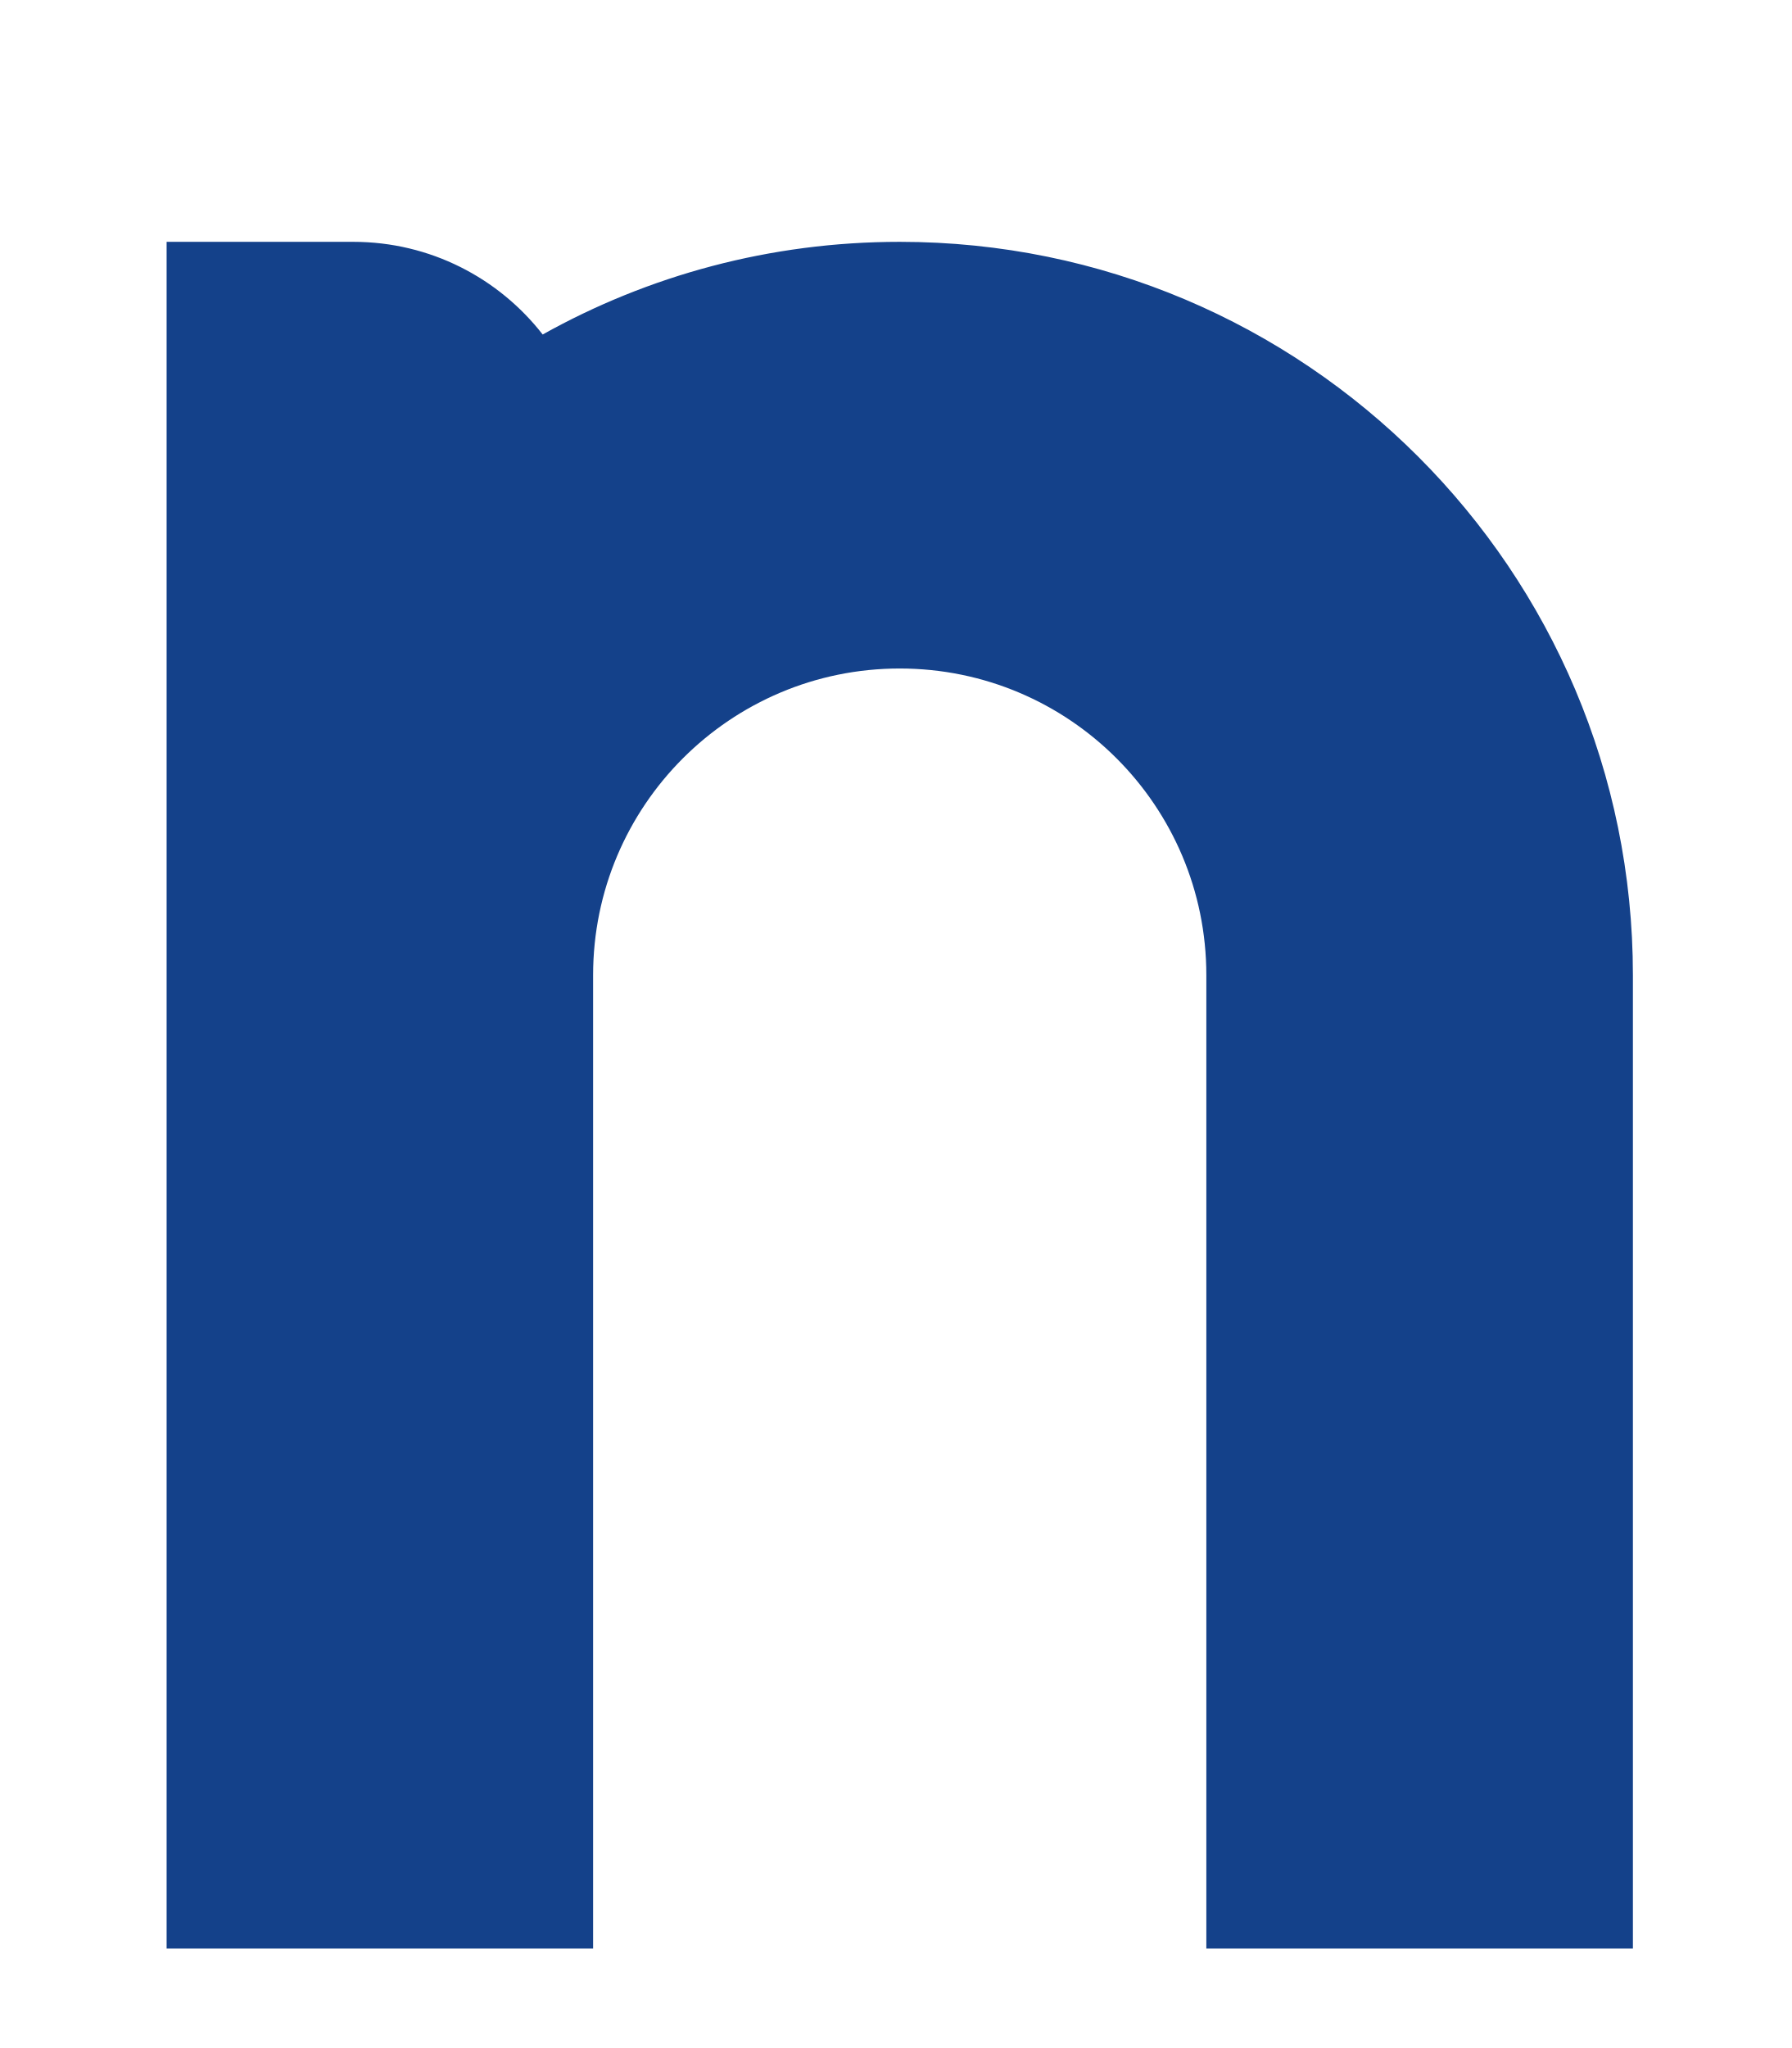
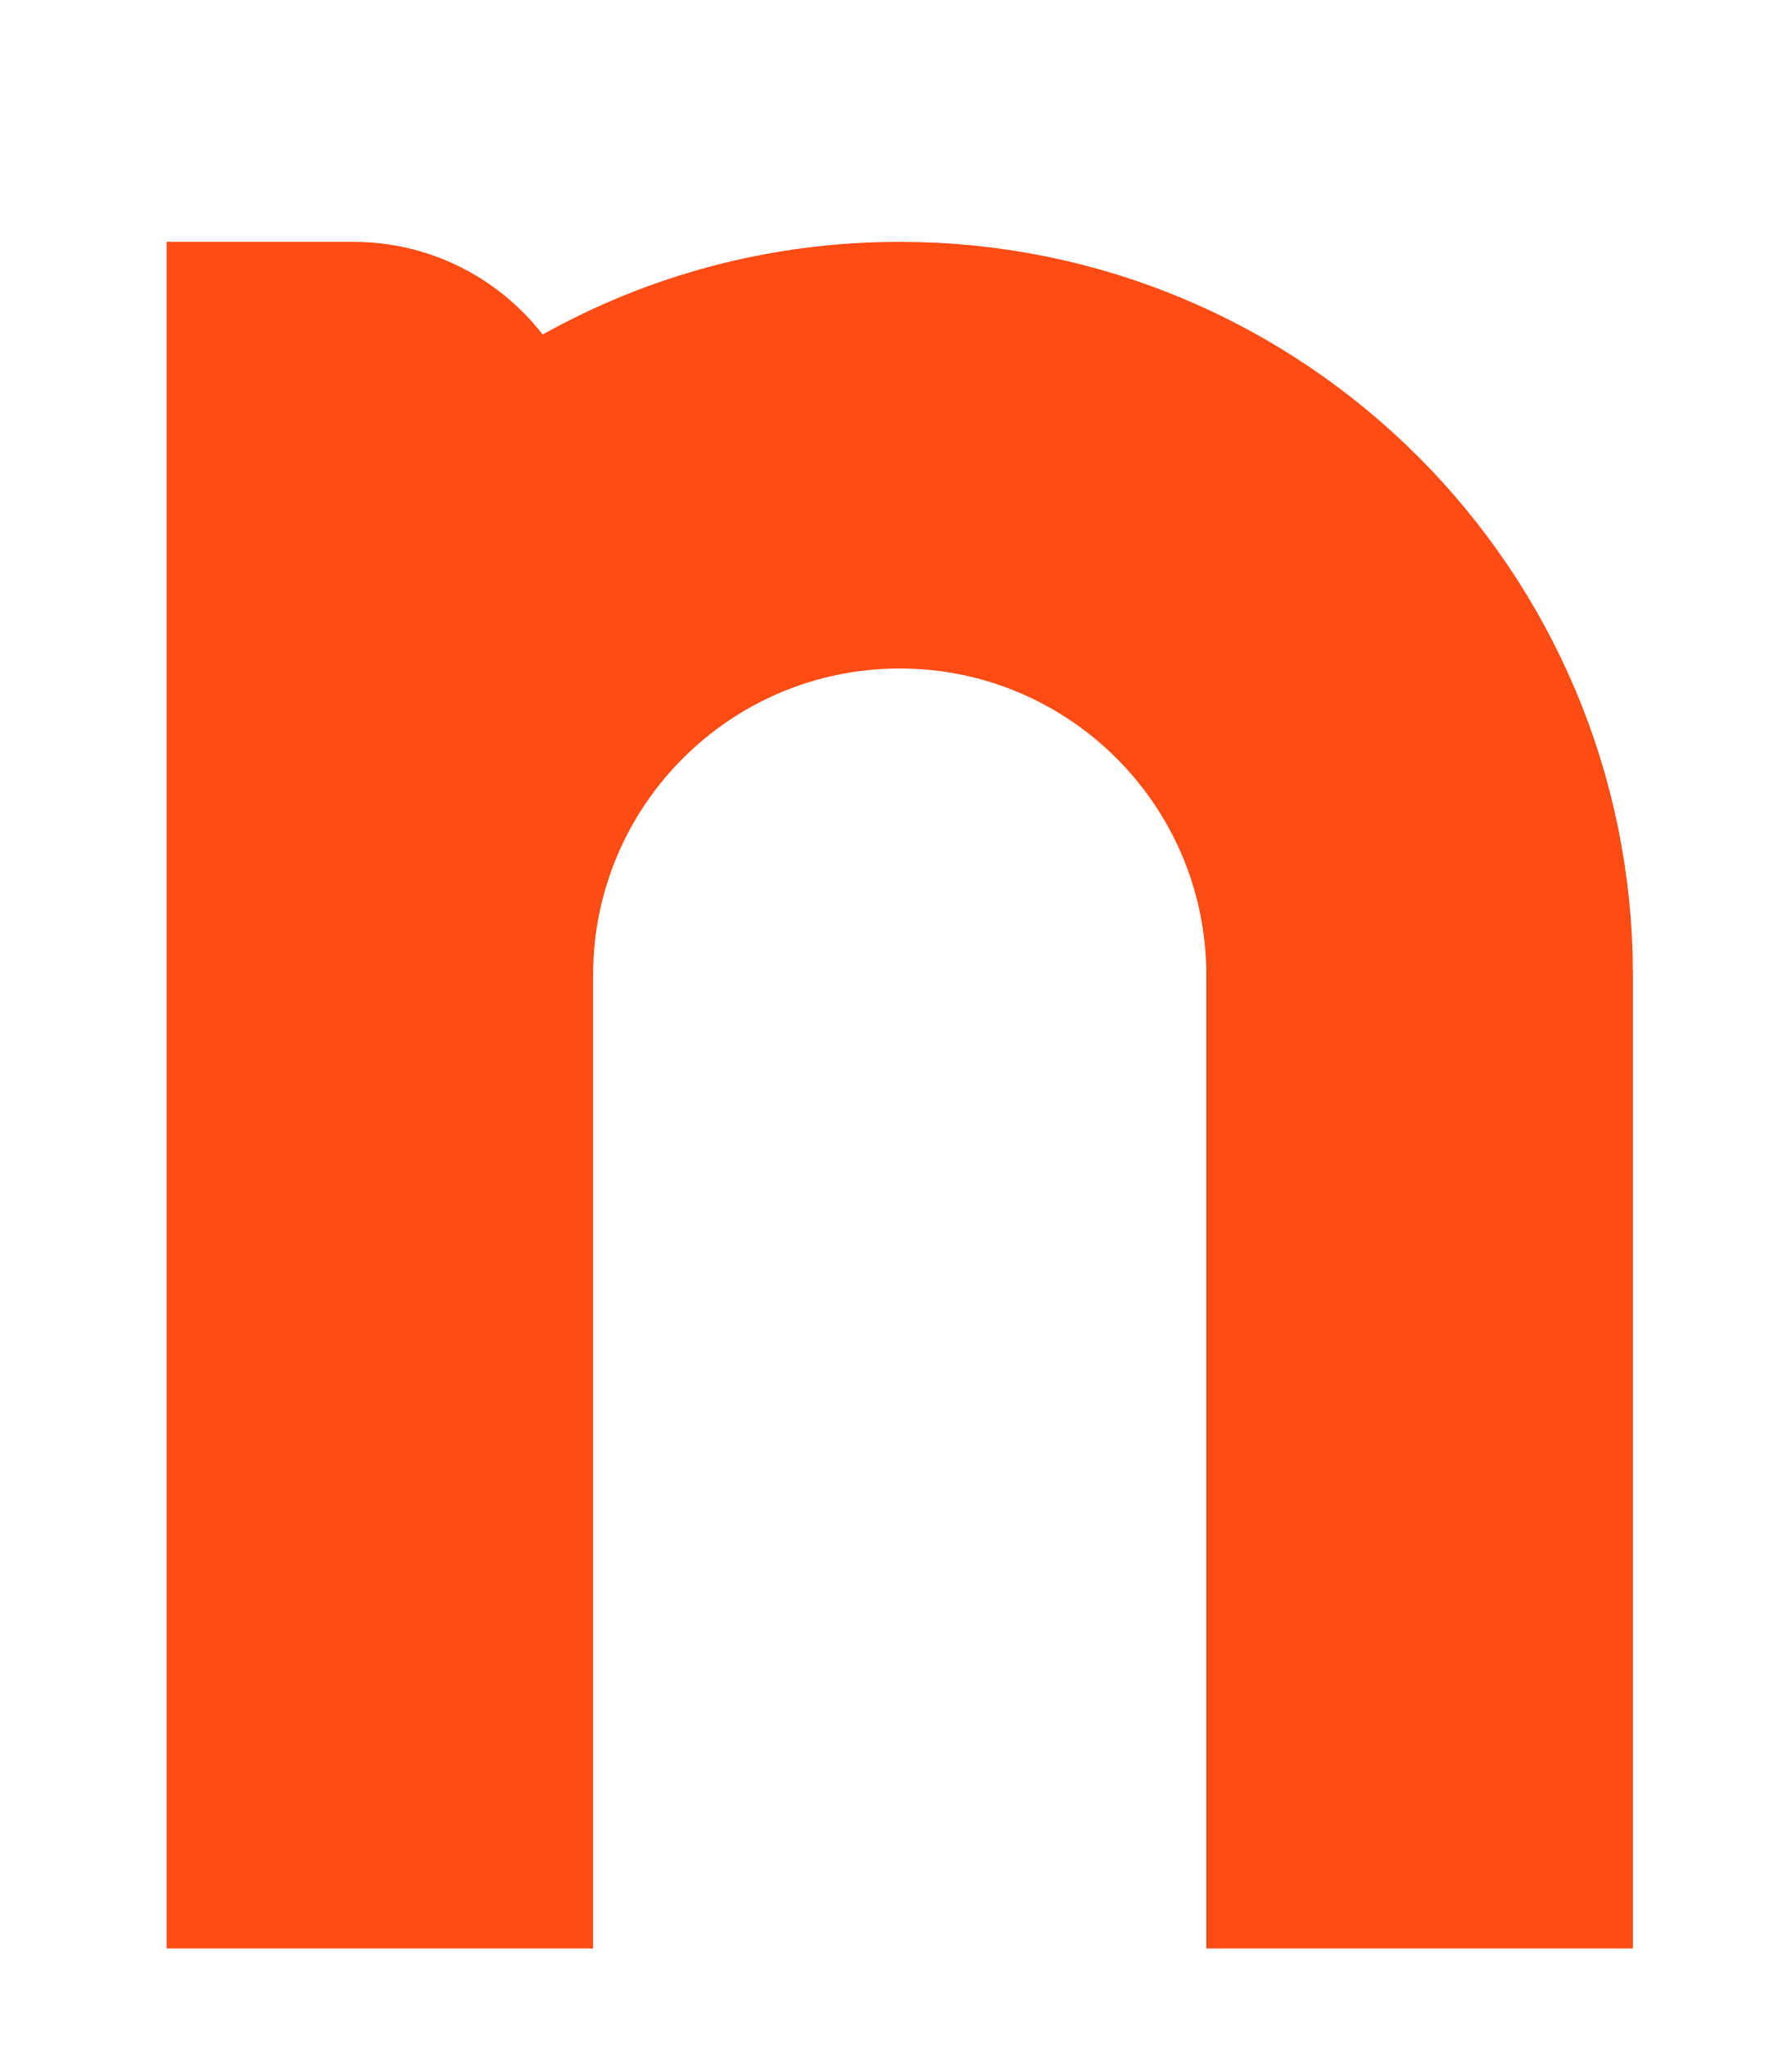
<svg xmlns="http://www.w3.org/2000/svg" width="21" height="24" viewBox="0 0 21 24" fill="none">
-   <path d="M6.361 3.92C7.599 3.228 9.027 2.834 10.546 2.834C15.292 2.834 19.14 6.681 19.14 11.428V22.834H14.14V11.428C14.14 9.443 12.531 7.834 10.546 7.834C8.561 7.834 6.952 9.443 6.952 11.428V22.834H1.953V2.834H4.14C5.043 2.834 5.846 3.259 6.361 3.92Z" fill="#14418A" />
+   <path d="M6.361 3.92C7.599 3.228 9.027 2.834 10.546 2.834C15.292 2.834 19.14 6.681 19.14 11.428V22.834H14.14V11.428C14.14 9.443 12.531 7.834 10.546 7.834C8.561 7.834 6.952 9.443 6.952 11.428V22.834H1.953V2.834H4.14C5.043 2.834 5.846 3.259 6.361 3.92Z" fill="#ff4b14" />
</svg>
